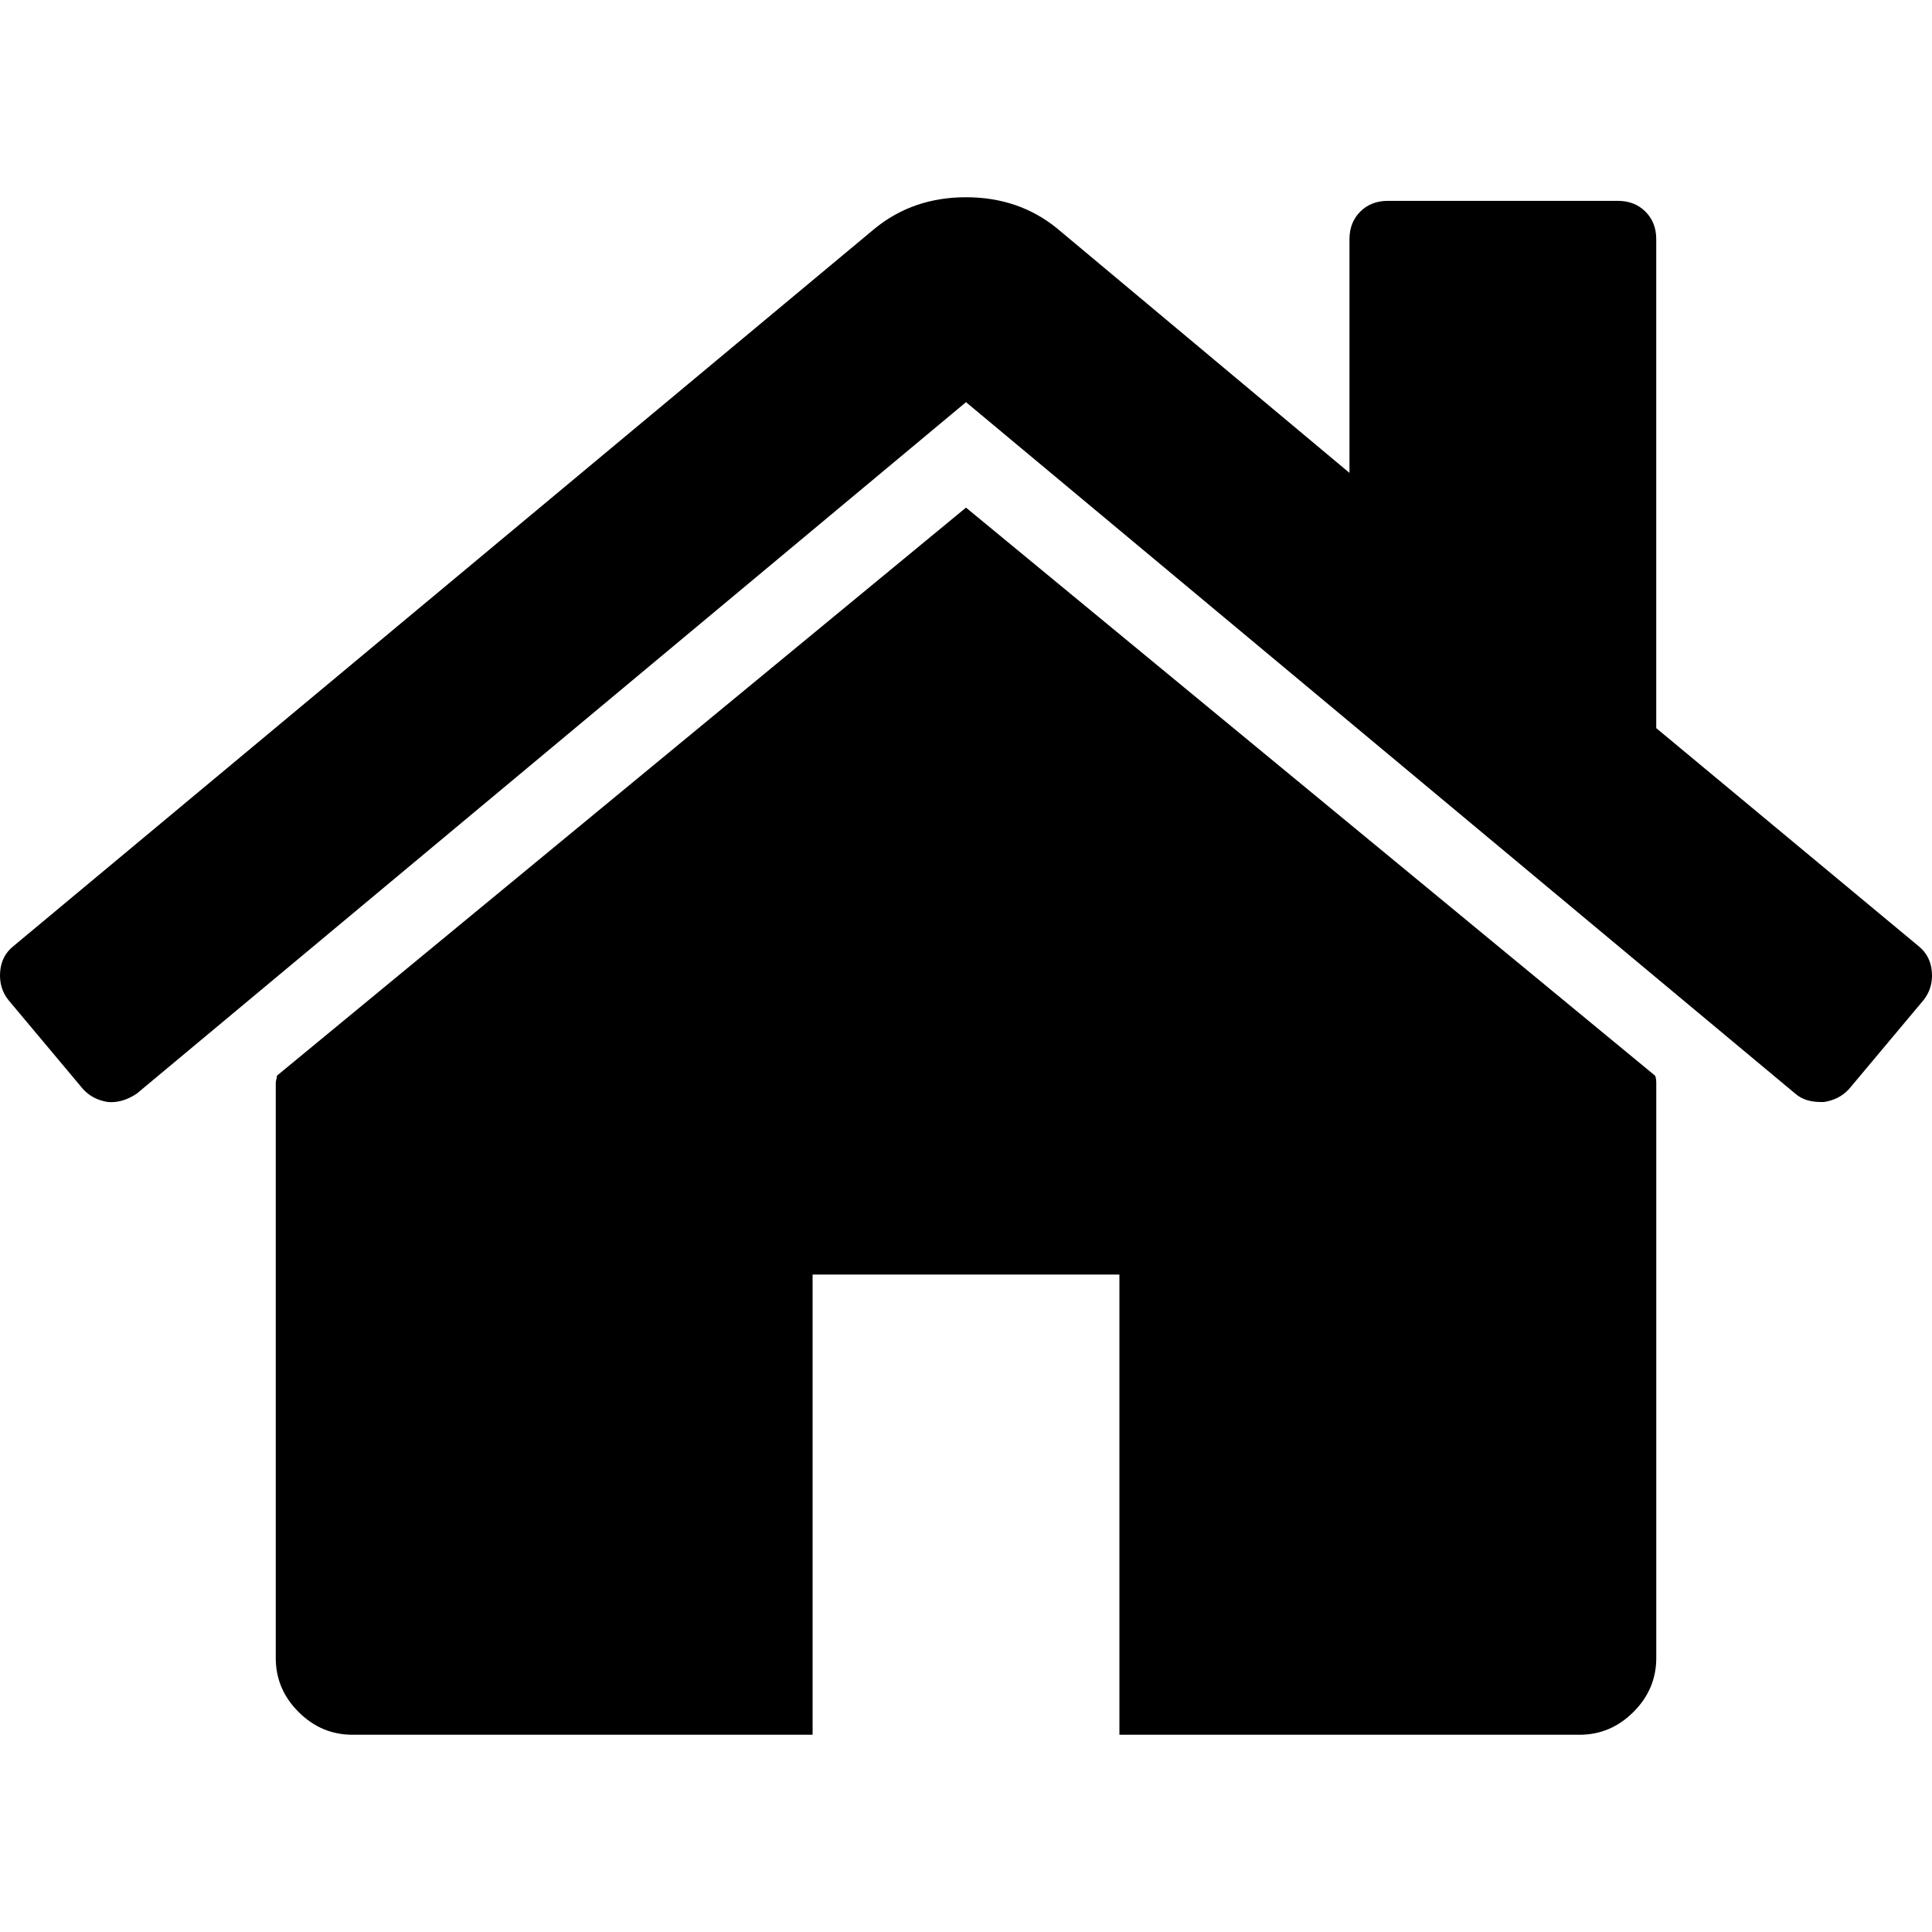
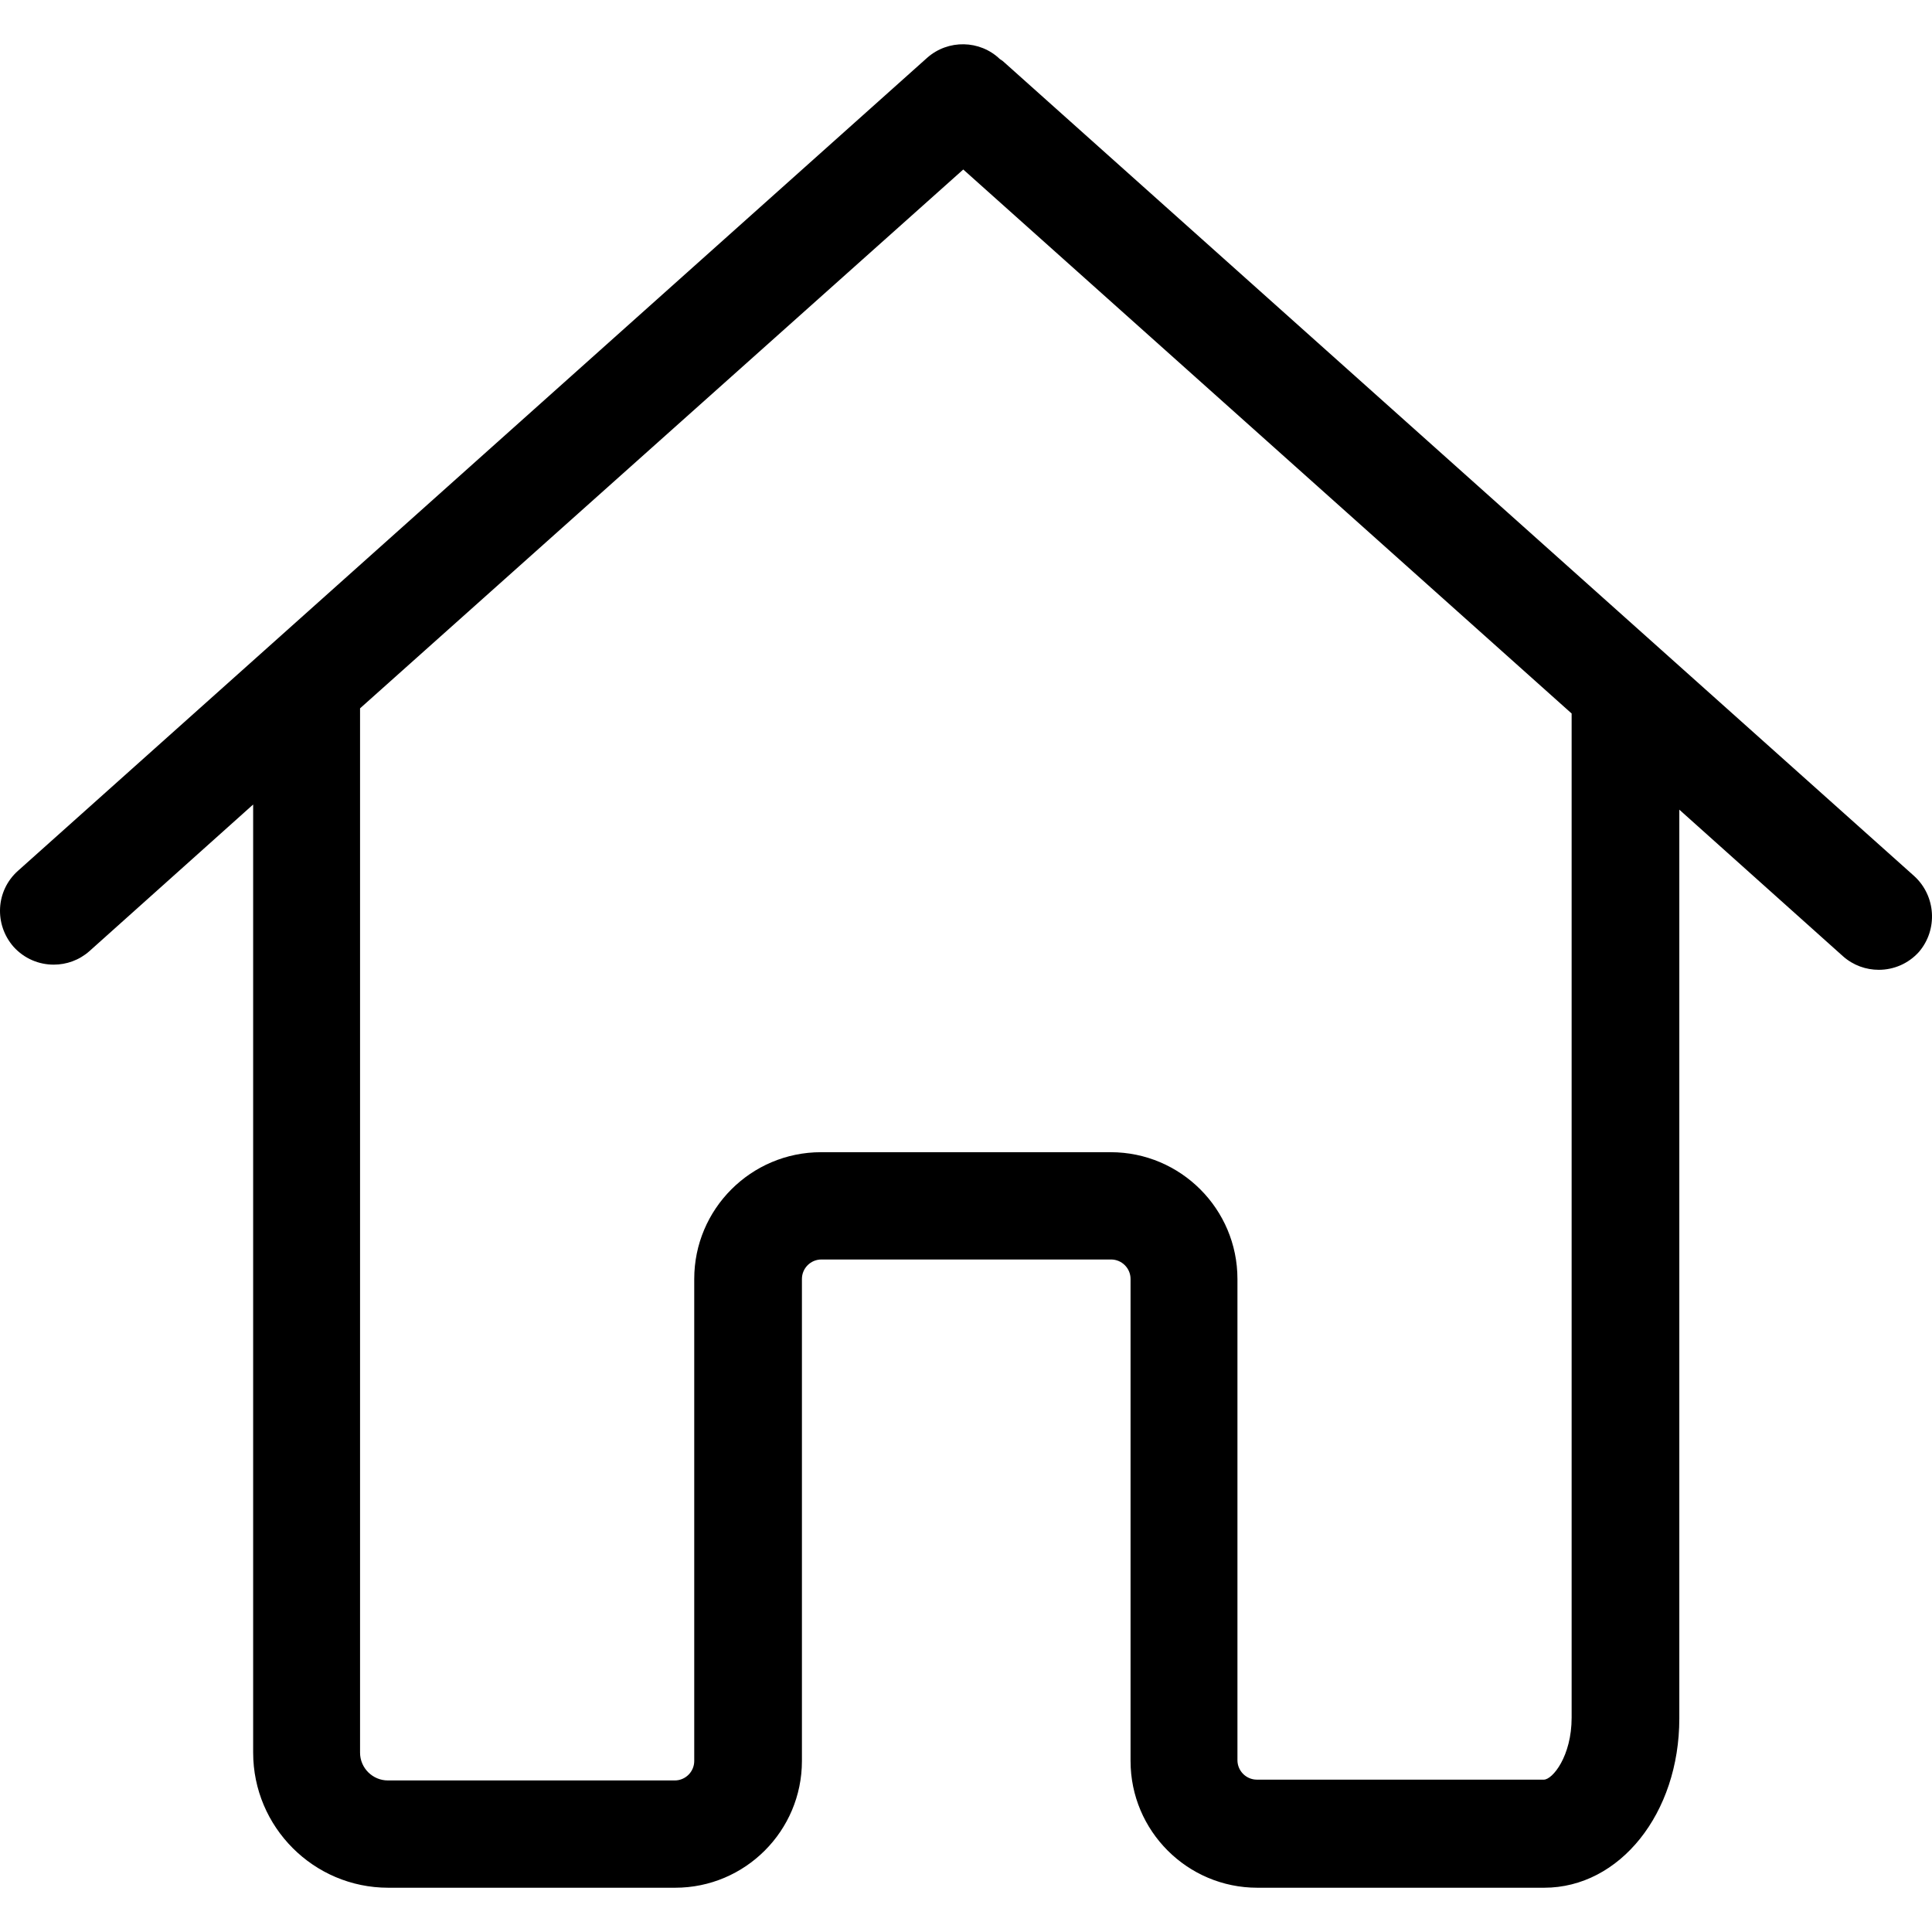
- <svg xmlns="http://www.w3.org/2000/svg" version="1.1" id="Capa_1" x="0px" y="0px" width="460.298px" height="460.297px" viewBox="0 0 460.298 460.297" style="enable-background:new 0 0 460.298 460.297;" xml:space="preserve">
+ <svg xmlns="http://www.w3.org/2000/svg" version="1.1" id="Capa_1" x="0px" y="0px" viewBox="0 0 486.196 486.196" style="enable-background:new 0 0 486.196 486.196;" xml:space="preserve">
  <g>
-     <g>
-       <path d="M230.149,120.939L65.986,256.274c0,0.191-0.048,0.472-0.144,0.855c-0.094,0.38-0.144,0.656-0.144,0.852v137.041    c0,4.948,1.809,9.236,5.426,12.847c3.616,3.613,7.898,5.431,12.847,5.431h109.63V303.664h73.097v109.64h109.629    c4.948,0,9.236-1.814,12.847-5.435c3.617-3.607,5.432-7.898,5.432-12.847V257.981c0-0.76-0.104-1.334-0.288-1.707L230.149,120.939    z" />
-       <path d="M457.122,225.438L394.6,173.476V56.989c0-2.663-0.856-4.853-2.574-6.567c-1.704-1.712-3.894-2.568-6.563-2.568h-54.816    c-2.666,0-4.855,0.856-6.57,2.568c-1.711,1.714-2.566,3.905-2.566,6.567v55.673l-69.662-58.245    c-6.084-4.949-13.318-7.423-21.694-7.423c-8.375,0-15.608,2.474-21.698,7.423L3.172,225.438c-1.903,1.52-2.946,3.566-3.14,6.136    c-0.193,2.568,0.472,4.811,1.997,6.713l17.701,21.128c1.525,1.712,3.521,2.759,5.996,3.142c2.285,0.192,4.57-0.476,6.855-1.998    L230.149,95.817l197.57,164.741c1.526,1.328,3.521,1.991,5.996,1.991h0.858c2.471-0.376,4.463-1.43,5.996-3.138l17.703-21.125    c1.522-1.906,2.189-4.145,1.991-6.716C460.068,229.007,459.021,226.961,457.122,225.438z" />
-     </g>
+     <path d="M481.708,220.456l-228.8-204.6c-0.4-0.4-0.8-0.7-1.3-1c-5-4.8-13-5-18.3-0.3l-228.8,204.6c-5.6,5-6,13.5-1.1,19.1   c2.7,3,6.4,4.5,10.1,4.5c3.2,0,6.4-1.1,9-3.4l41.2-36.9v7.2v106.8v124.6c0,18.7,15.2,34,34,34c0.3,0,0.5,0,0.8,0s0.5,0,0.8,0h70.6   c17.6,0,31.9-14.3,31.9-31.9v-121.3c0-2.7,2.2-4.9,4.9-4.9h72.9c2.7,0,4.9,2.2,4.9,4.9v121.3c0,17.6,14.3,31.9,31.9,31.9h72.2   c19,0,34-18.7,34-42.6v-111.2v-34v-83.5l41.2,36.9c2.6,2.3,5.8,3.4,9,3.4c3.7,0,7.4-1.5,10.1-4.5   C487.708,233.956,487.208,225.456,481.708,220.456z M395.508,287.156v34v111.1c0,9.7-4.8,15.6-7,15.6h-72.2c-2.7,0-4.9-2.2-4.9-4.9   v-121.1c0-17.6-14.3-31.9-31.9-31.9h-72.9c-17.6,0-31.9,14.3-31.9,31.9v121.3c0,2.7-2.2,4.9-4.9,4.9h-70.6c-0.3,0-0.5,0-0.8,0   s-0.5,0-0.8,0c-3.8,0-7-3.1-7-7v-124.7v-106.8v-31.3l151.8-135.6l153.1,136.9L395.508,287.156L395.508,287.156z" />
  </g>
  <g>
</g>
  <g>
</g>
  <g>
</g>
  <g>
</g>
  <g>
</g>
  <g>
</g>
  <g>
</g>
  <g>
</g>
  <g>
</g>
  <g>
</g>
  <g>
</g>
  <g>
</g>
  <g>
</g>
  <g>
</g>
  <g>
</g>
</svg>
